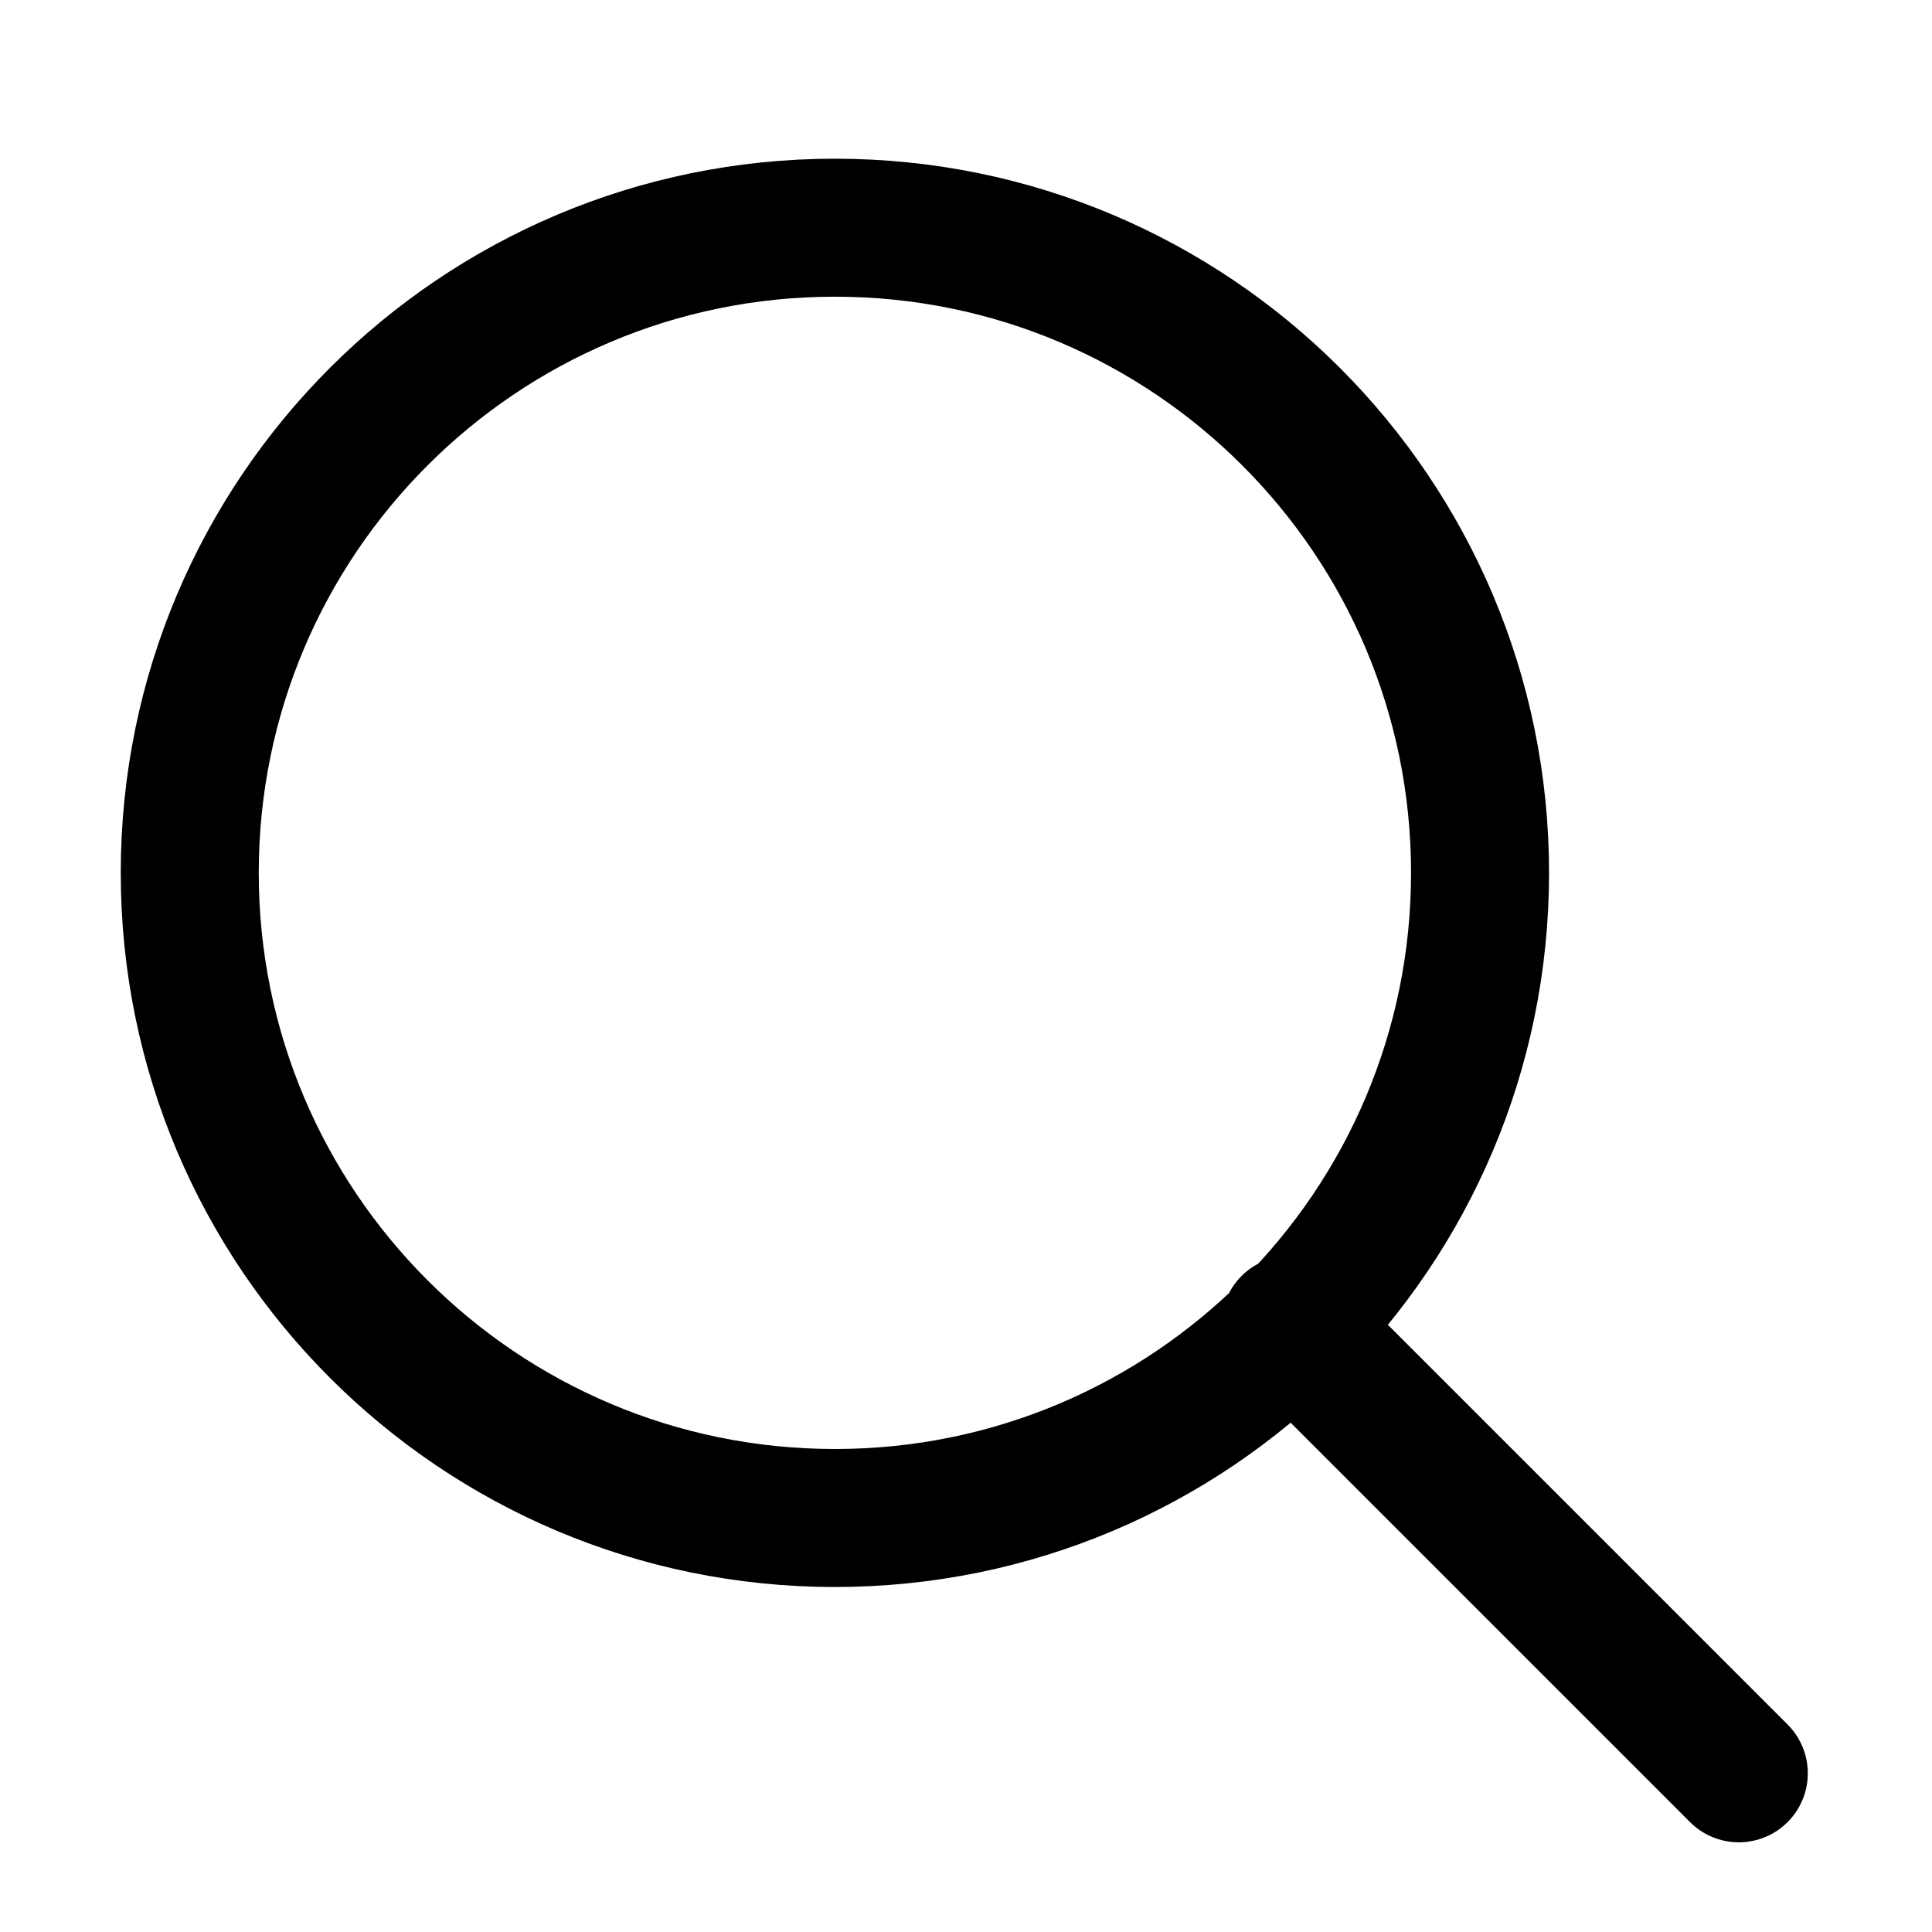
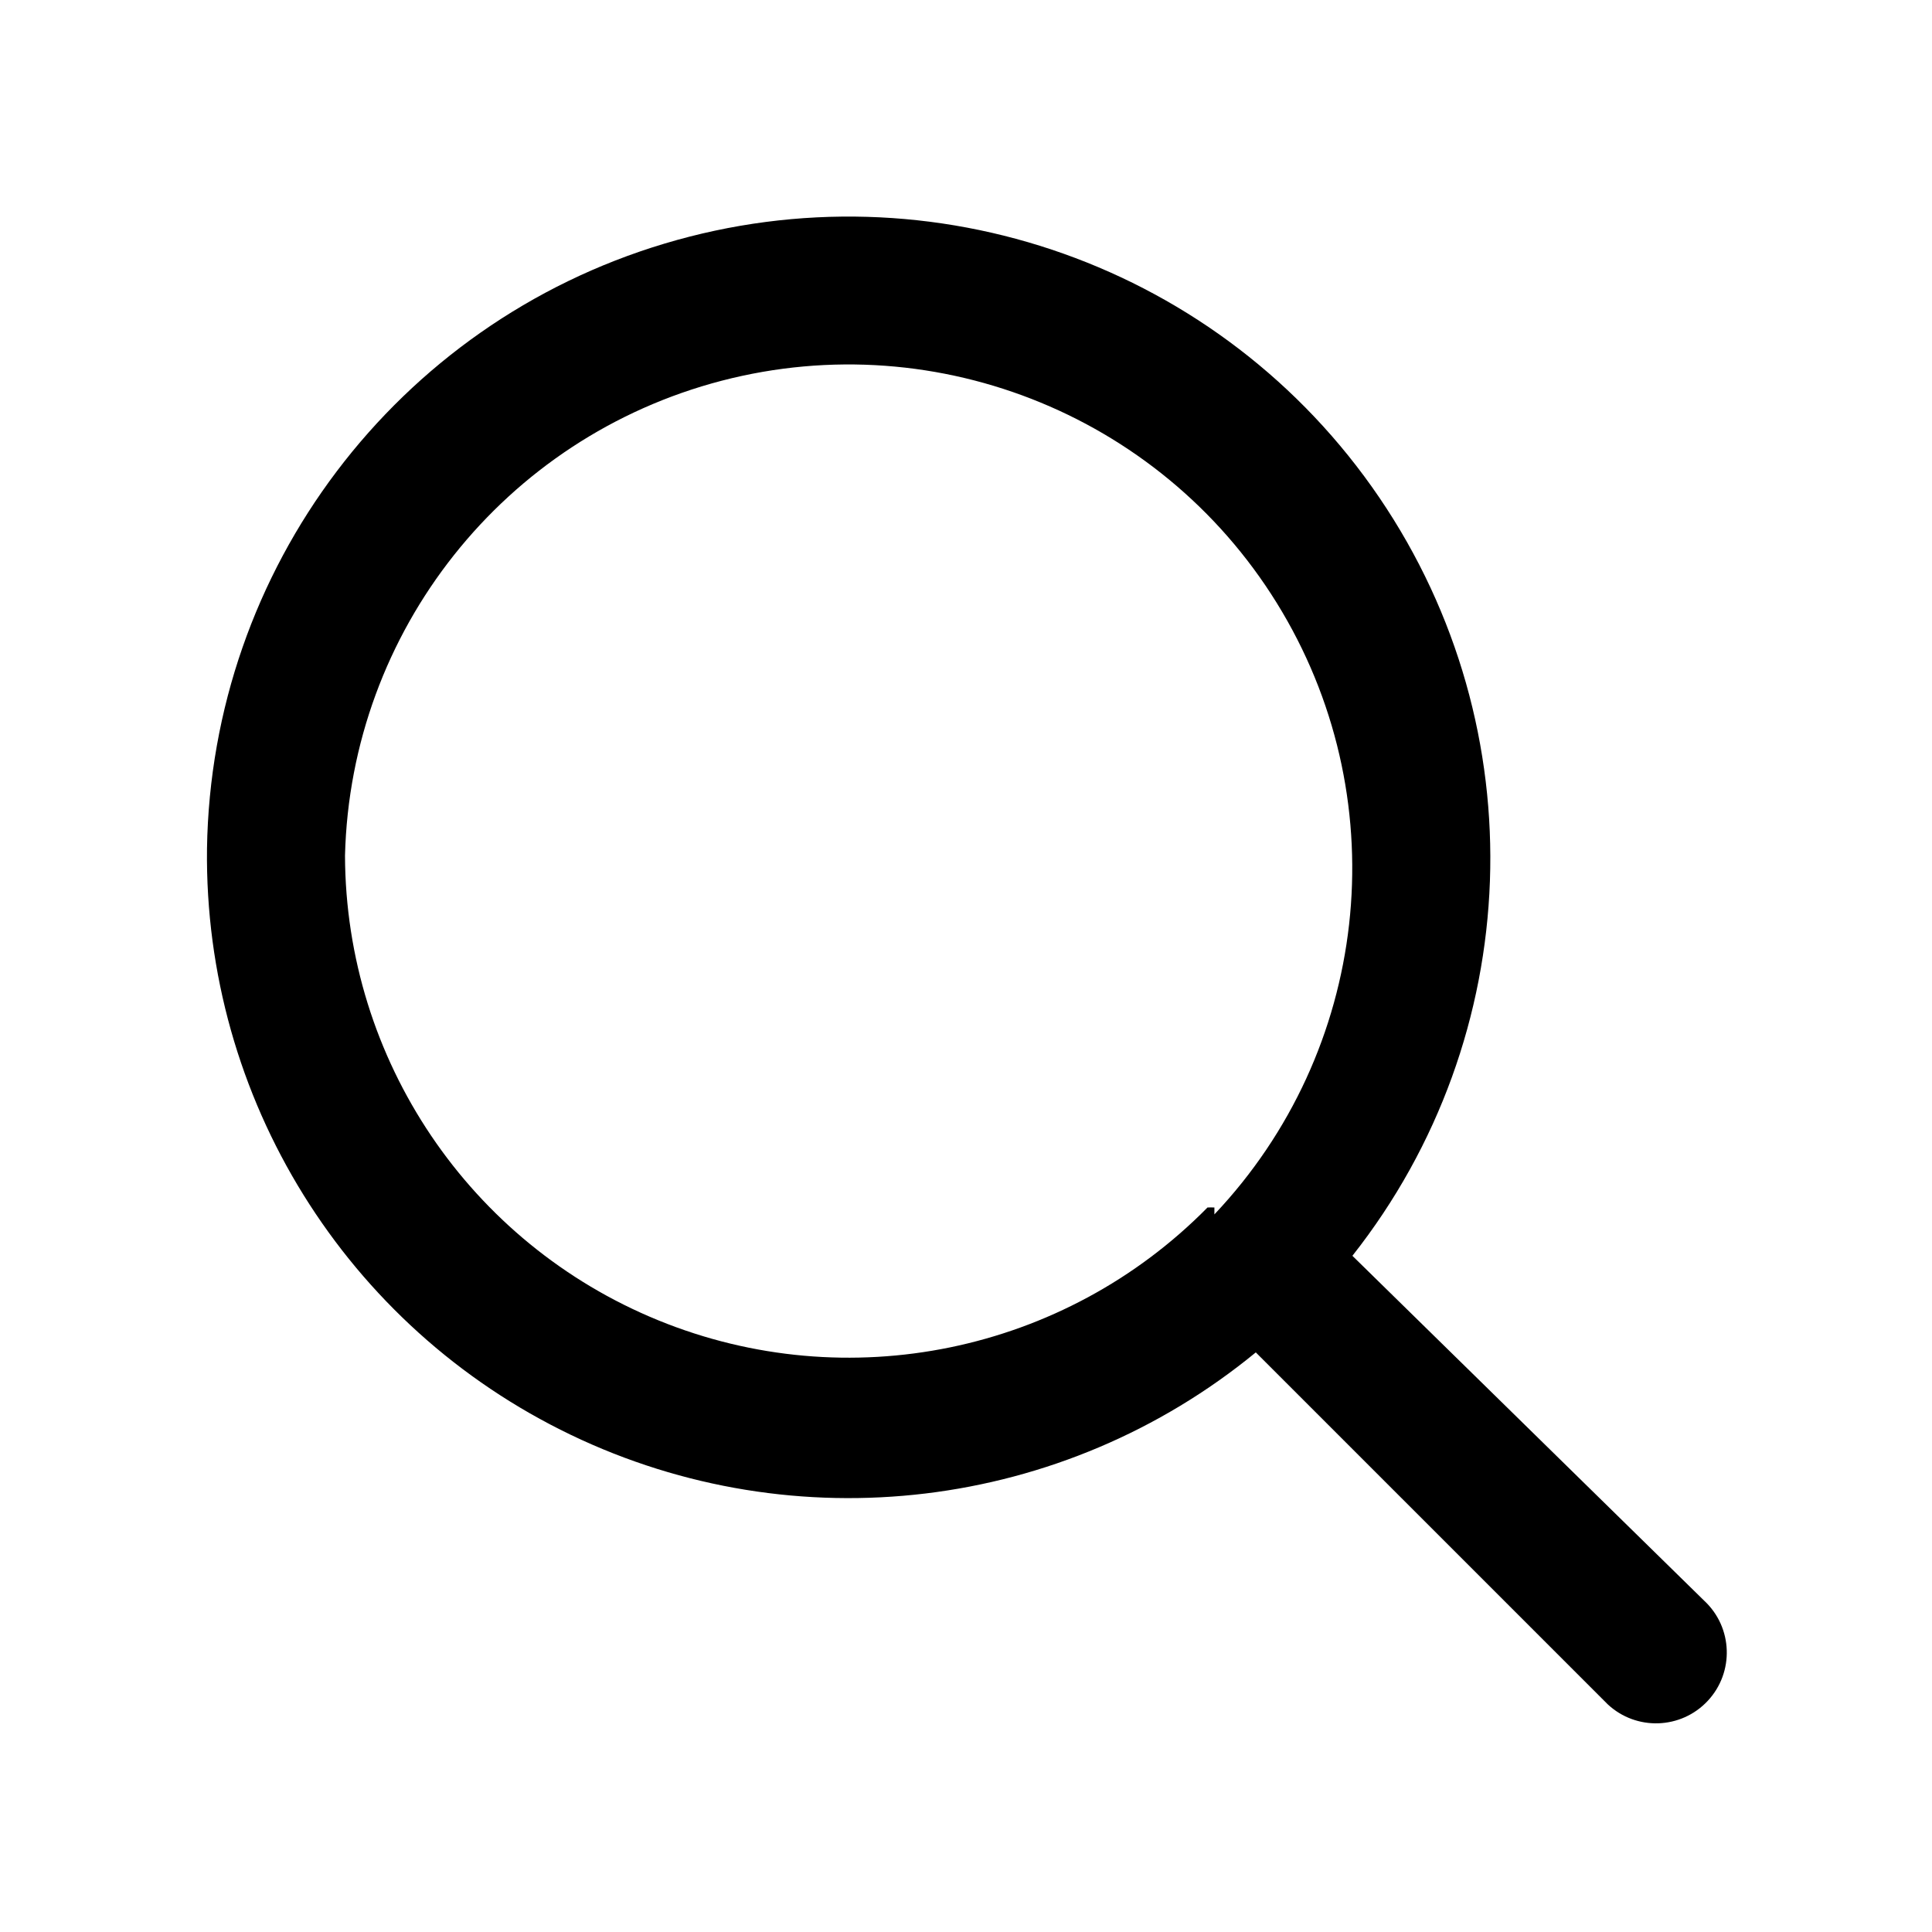
<svg xmlns="http://www.w3.org/2000/svg" fill="none" viewBox="0 0 28 28">
-   <path d="M25.2 25.7l-6.5-6.5M12.1 22a9.3 9.3 0 100-18.7 9.3 9.3 0 000 18.7z" stroke="currentColor" stroke-width="2" stroke-linecap="round" stroke-linejoin="round" />
+   <path fill-rule="evenodd" clip-rule="evenodd" d="M3 12.3a9.3 9.3 0 1116.6 5.9l5.1 5a1 1 0 01-1.4 1.5l-5.1-5.1A9.3 9.3 0 013 12.3zm14.6 5.2a1 1 0 00-.1 0A7.3 7.3 0 015 12.4a7.3 7.3 0 1112.6 5.2z" fill="currentColor" />
</svg>
